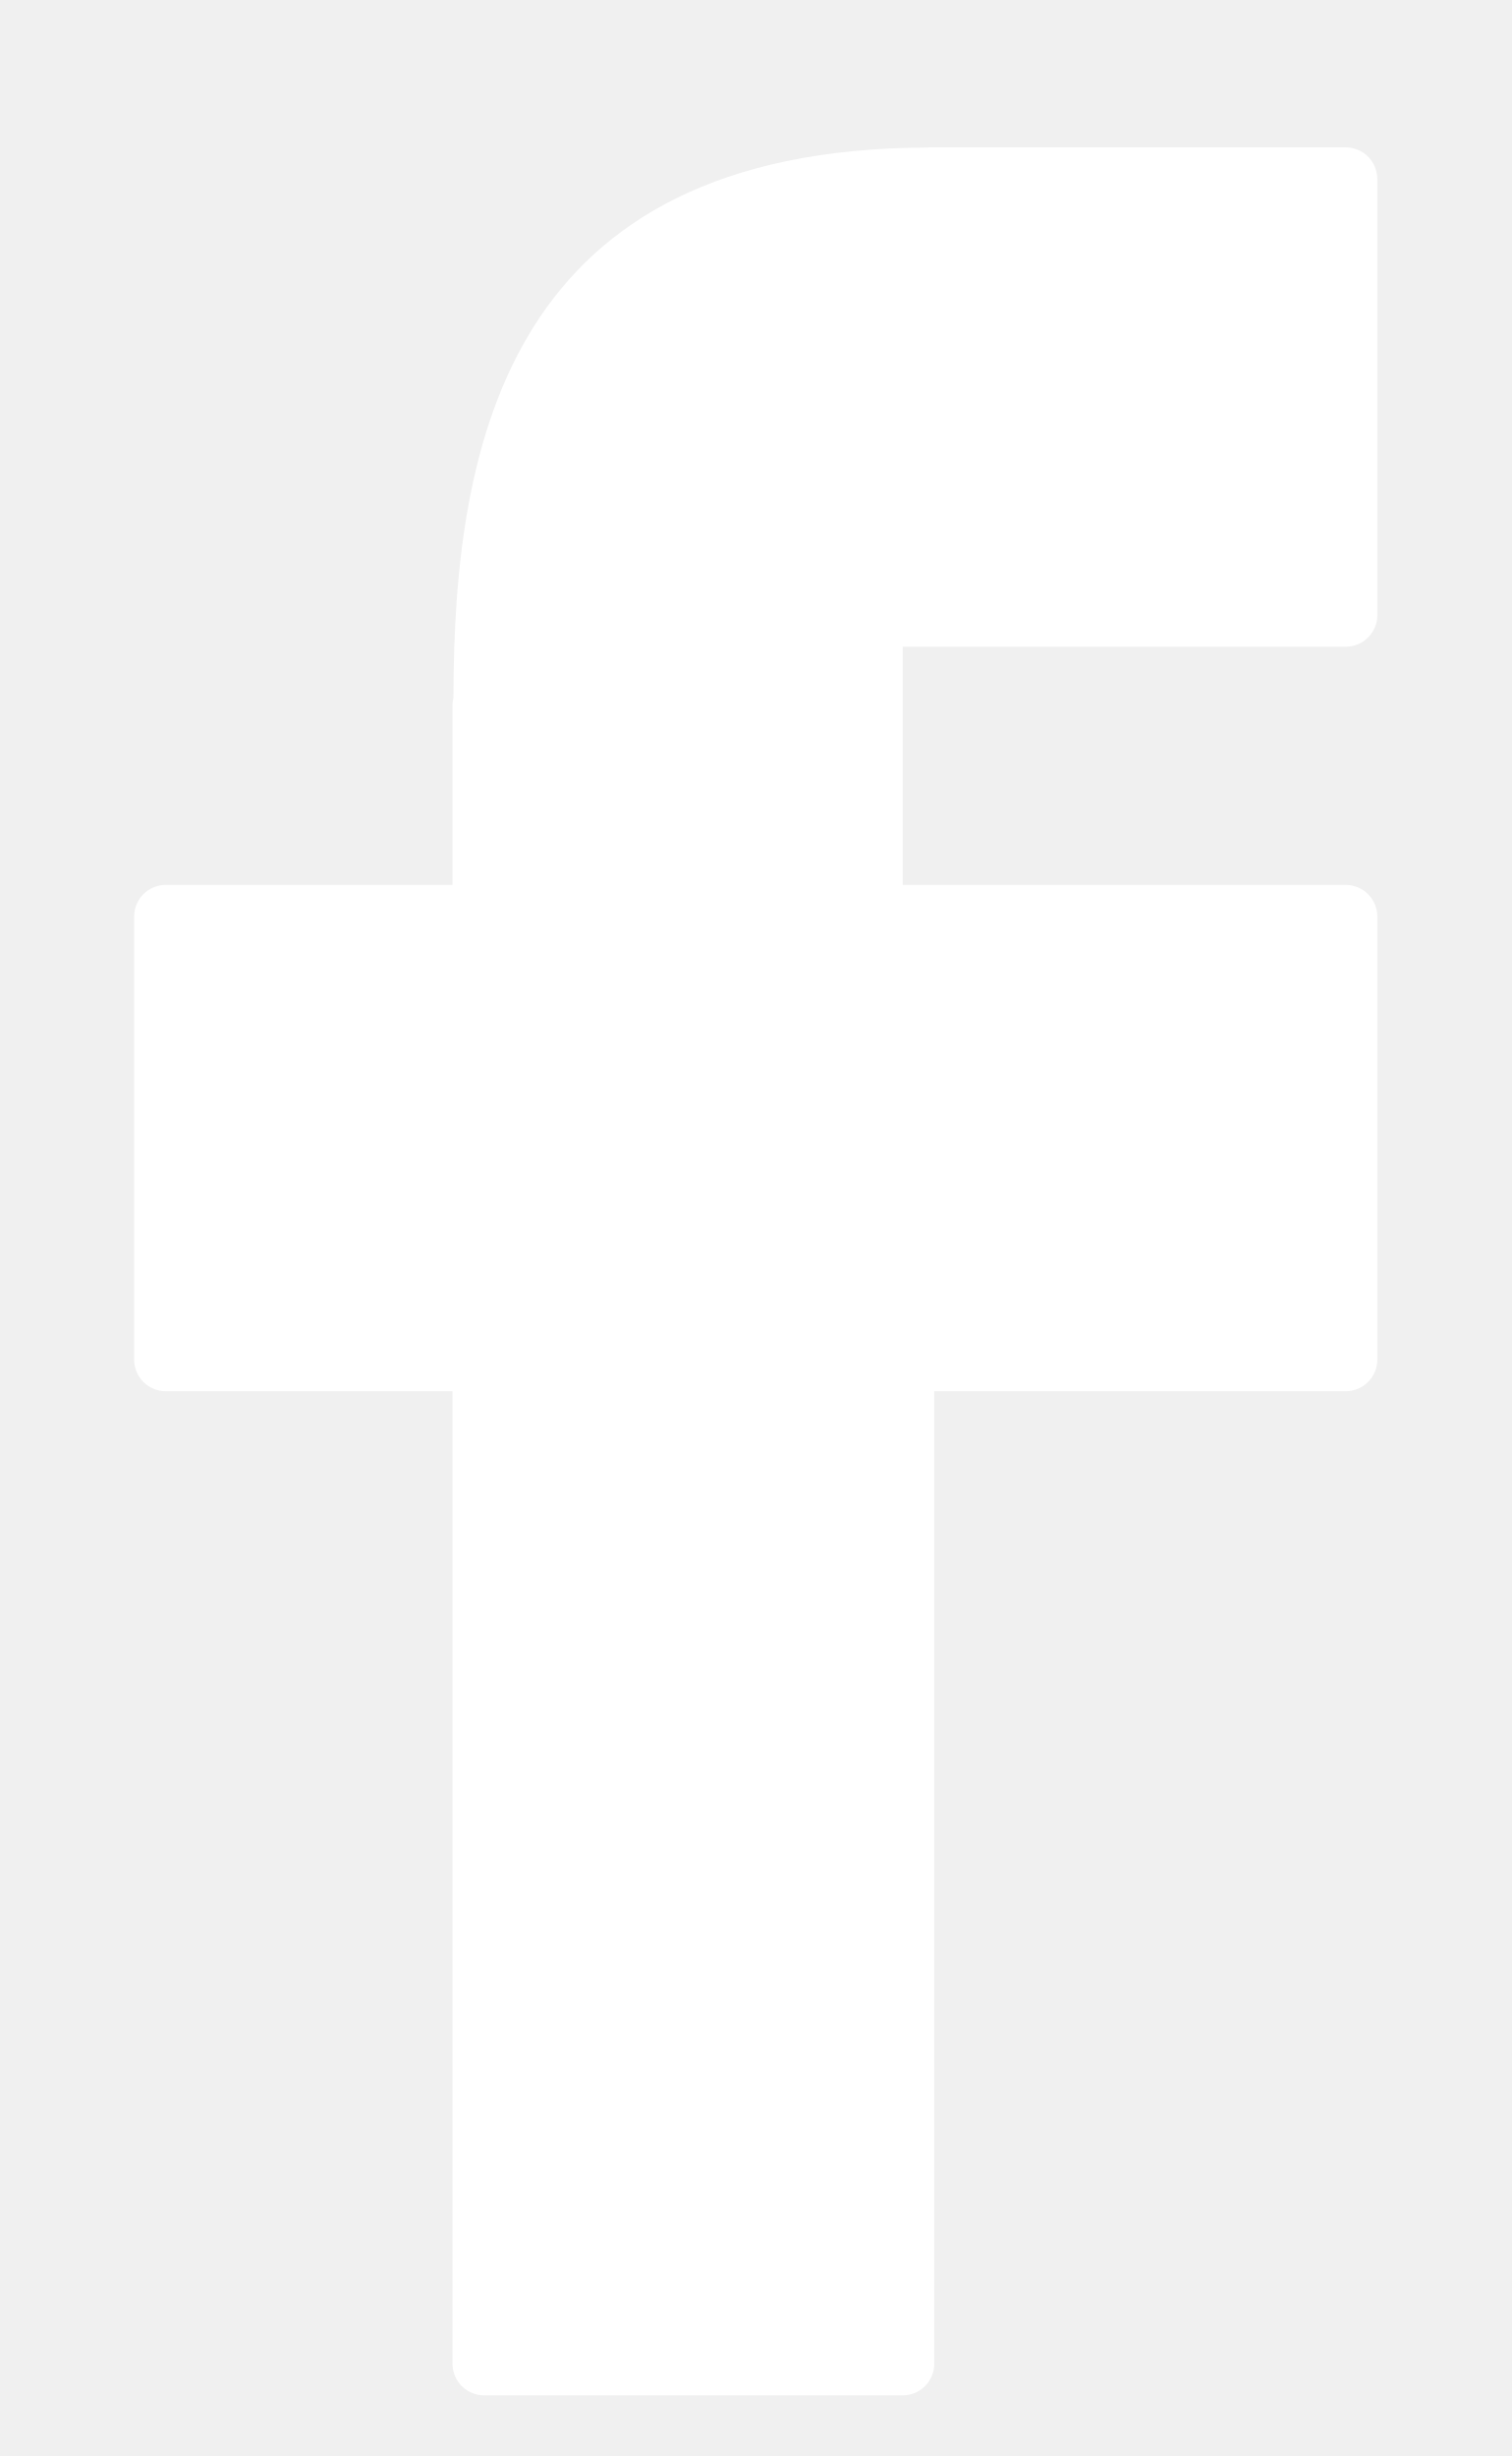
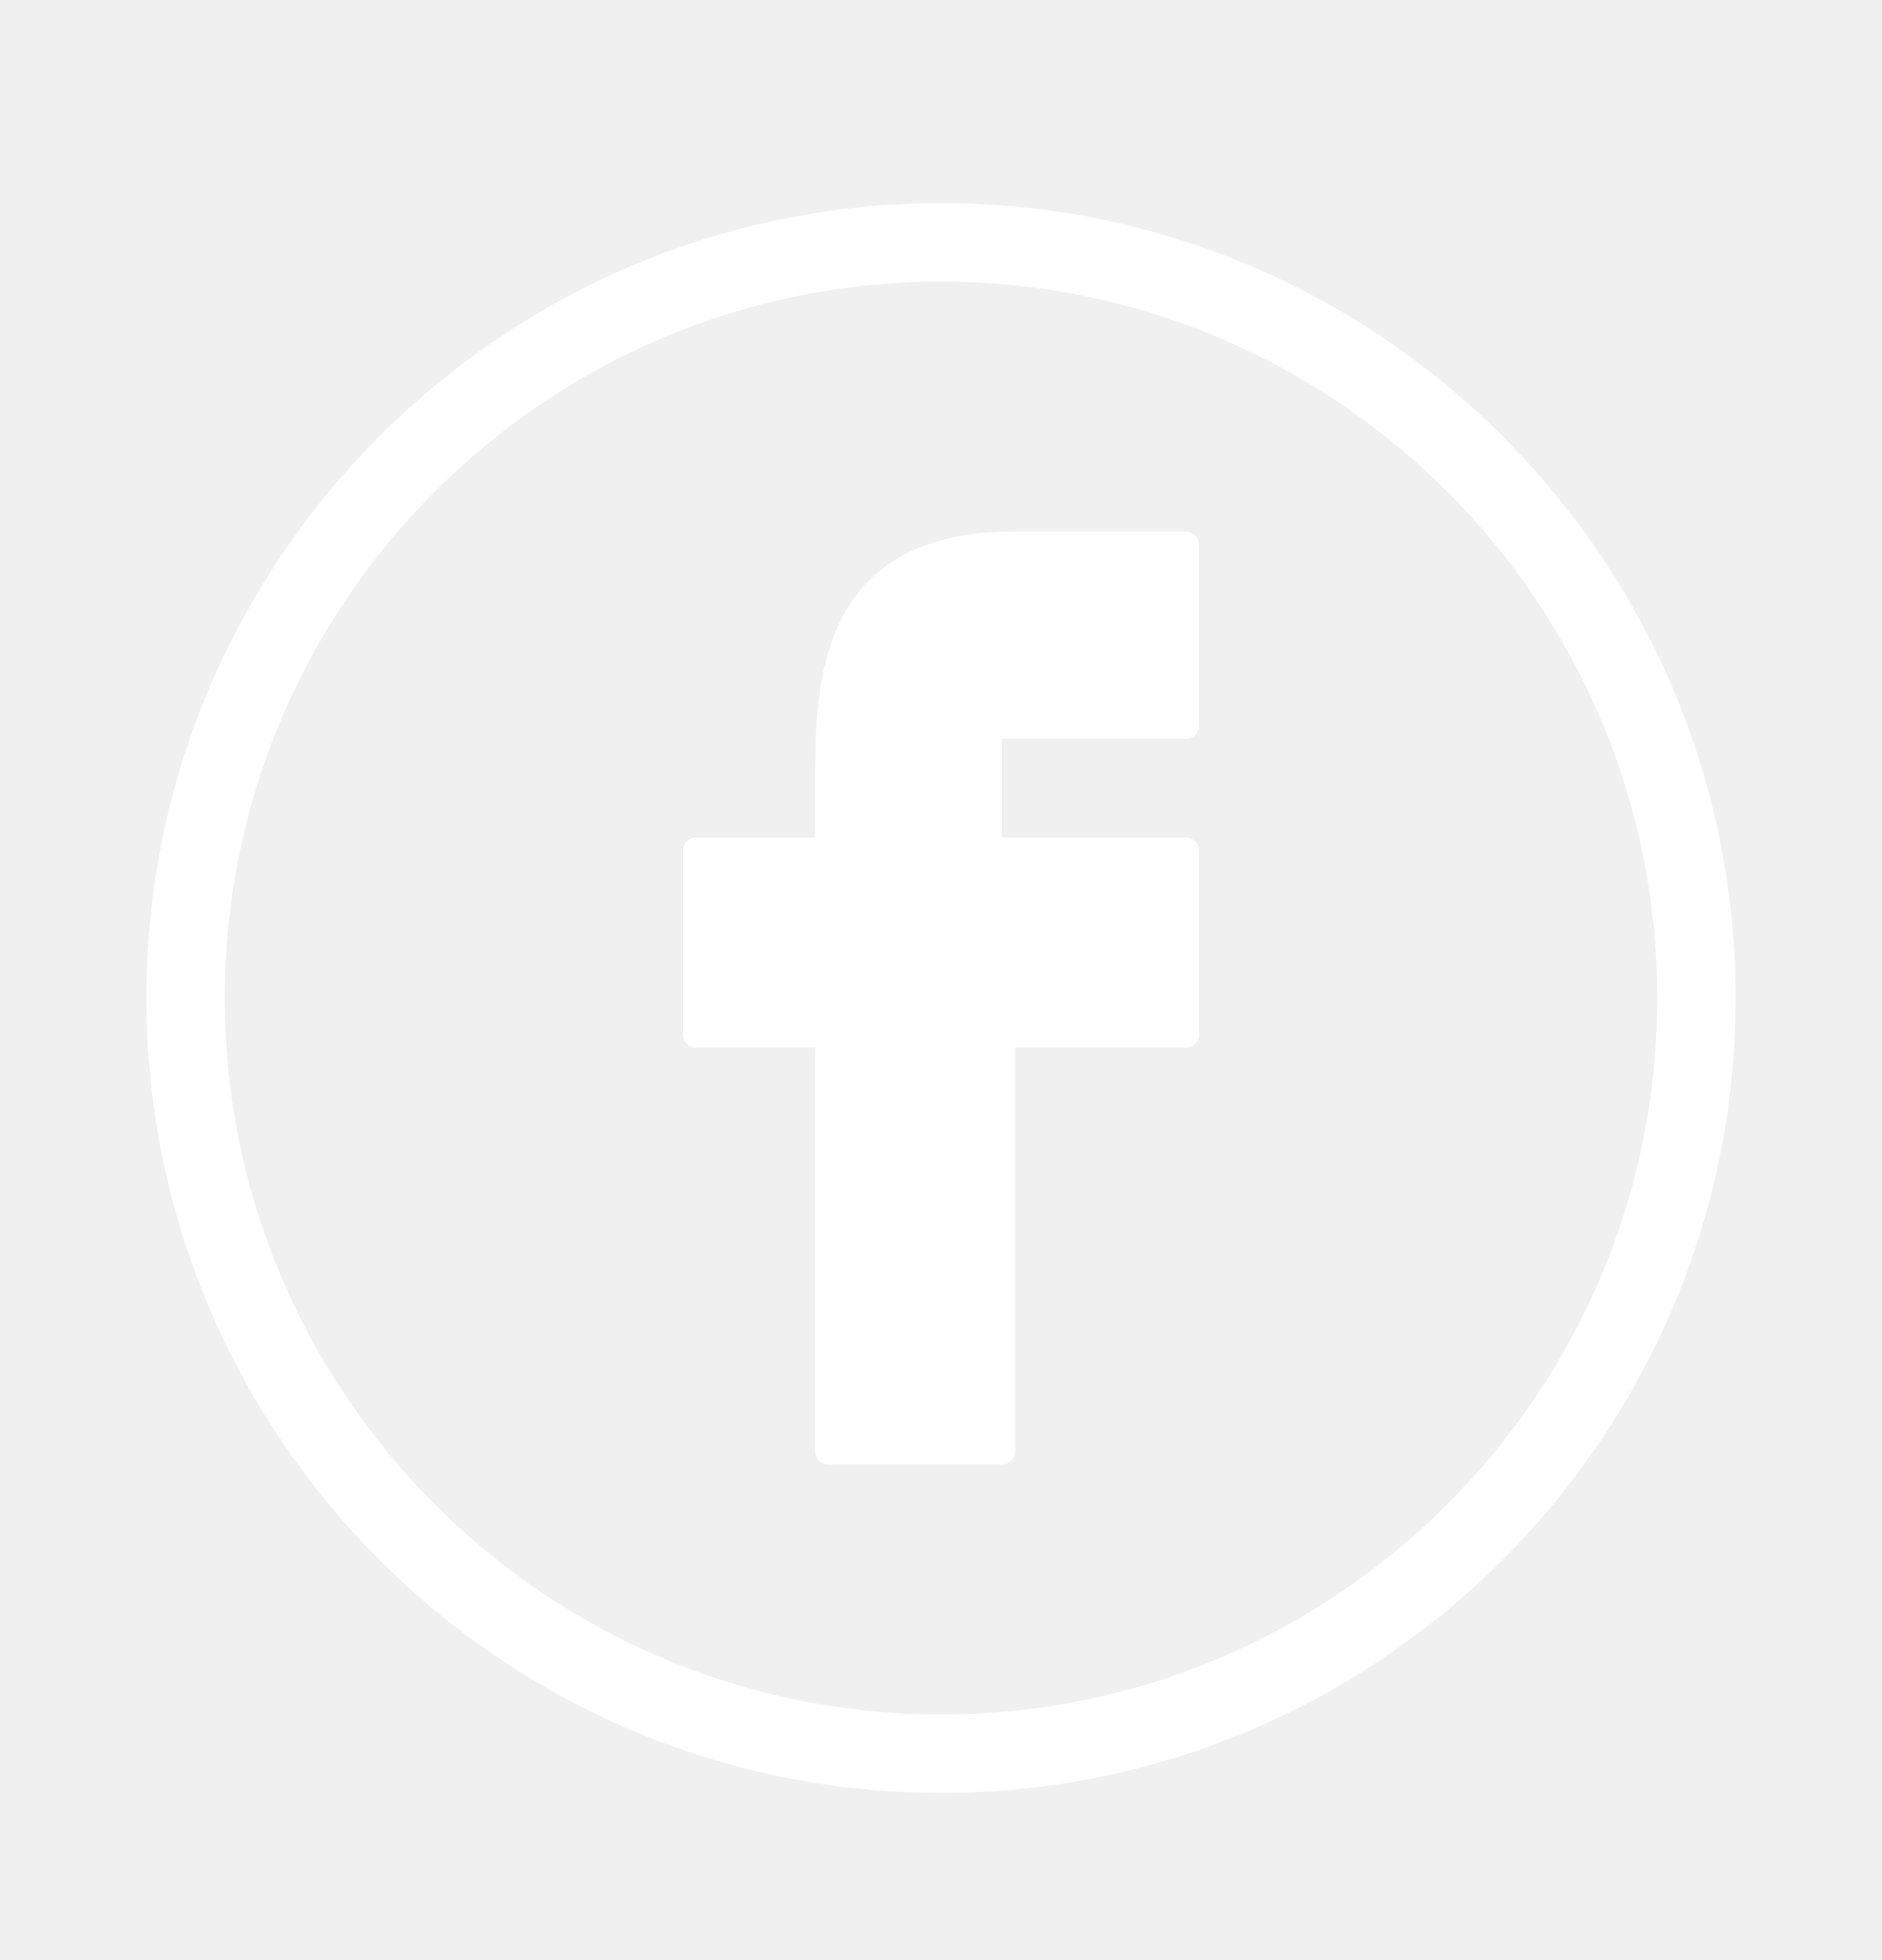
- <svg xmlns="http://www.w3.org/2000/svg" width="8" height="13" viewBox="0 0 8 13" fill="none">
-   <path d="M7.123 0.78H4.925C4.92 0.78 4.915 0.78 4.91 0.781C2.691 0.788 2.401 2.338 2.4 3.694C2.397 3.706 2.395 3.72 2.395 3.733V4.684H0.877C0.832 4.684 0.79 4.702 0.759 4.733C0.728 4.764 0.71 4.807 0.71 4.851V7.197C0.71 7.241 0.728 7.284 0.759 7.315C0.79 7.346 0.832 7.364 0.877 7.364H2.395V12.512C2.395 12.556 2.413 12.599 2.444 12.63C2.475 12.661 2.518 12.679 2.562 12.679H4.778C4.823 12.679 4.865 12.661 4.896 12.63C4.927 12.599 4.945 12.556 4.945 12.512V7.364H7.123C7.167 7.364 7.21 7.346 7.241 7.315C7.272 7.284 7.29 7.241 7.29 7.197V4.851C7.29 4.807 7.272 4.764 7.241 4.733C7.21 4.702 7.167 4.684 7.123 4.684H4.778V3.423H7.123C7.167 3.423 7.21 3.406 7.241 3.374C7.272 3.343 7.29 3.301 7.29 3.256V0.947C7.29 0.925 7.285 0.903 7.277 0.883C7.269 0.863 7.256 0.845 7.241 0.829C7.226 0.814 7.207 0.801 7.187 0.793C7.167 0.785 7.145 0.78 7.123 0.78Z" fill="white" />
+ <svg xmlns="http://www.w3.org/2000/svg" width="24" height="25" viewBox="0 0 24 25" fill="none">
+   <path d="M12 2.591C6.413 2.591 1.867 7.139 1.867 12.73C1.867 18.32 6.413 22.869 12 22.869C17.587 22.869 22.133 18.32 22.133 12.73C22.133 7.139 17.587 2.591 12 2.591ZM12 21.869C6.964 21.869 2.866 17.769 2.866 12.73C2.866 7.69 6.964 3.591 12 3.591C17.036 3.591 21.134 7.69 21.134 12.73C21.134 17.769 17.036 21.869 12 21.869Z" fill="white" />
+   <path d="M15.123 6.78H12.925C12.92 6.78 12.915 6.78 12.91 6.781C10.691 6.788 10.401 8.338 10.4 9.694C10.397 9.706 10.395 9.72 10.395 9.733V10.684H8.877C8.832 10.684 8.79 10.702 8.759 10.733C8.728 10.764 8.71 10.807 8.71 10.851V13.197C8.71 13.241 8.728 13.284 8.759 13.315C8.79 13.346 8.832 13.364 8.877 13.364H10.395V18.512C10.395 18.556 10.413 18.599 10.444 18.63C10.475 18.661 10.518 18.679 10.562 18.679H12.778C12.823 18.679 12.865 18.661 12.896 18.63C12.928 18.599 12.945 18.556 12.945 18.512V13.364H15.123C15.167 13.364 15.21 13.346 15.241 13.315C15.272 13.284 15.29 13.241 15.29 13.197V10.851C15.29 10.807 15.272 10.764 15.241 10.733C15.21 10.702 15.167 10.684 15.123 10.684H12.778V9.423H15.123C15.167 9.423 15.21 9.406 15.241 9.374C15.272 9.343 15.29 9.301 15.29 9.256V6.947C15.29 6.925 15.285 6.903 15.277 6.883C15.269 6.863 15.256 6.845 15.241 6.829C15.226 6.814 15.207 6.801 15.187 6.793C15.167 6.785 15.145 6.78 15.123 6.78Z" fill="white" />
</svg>
